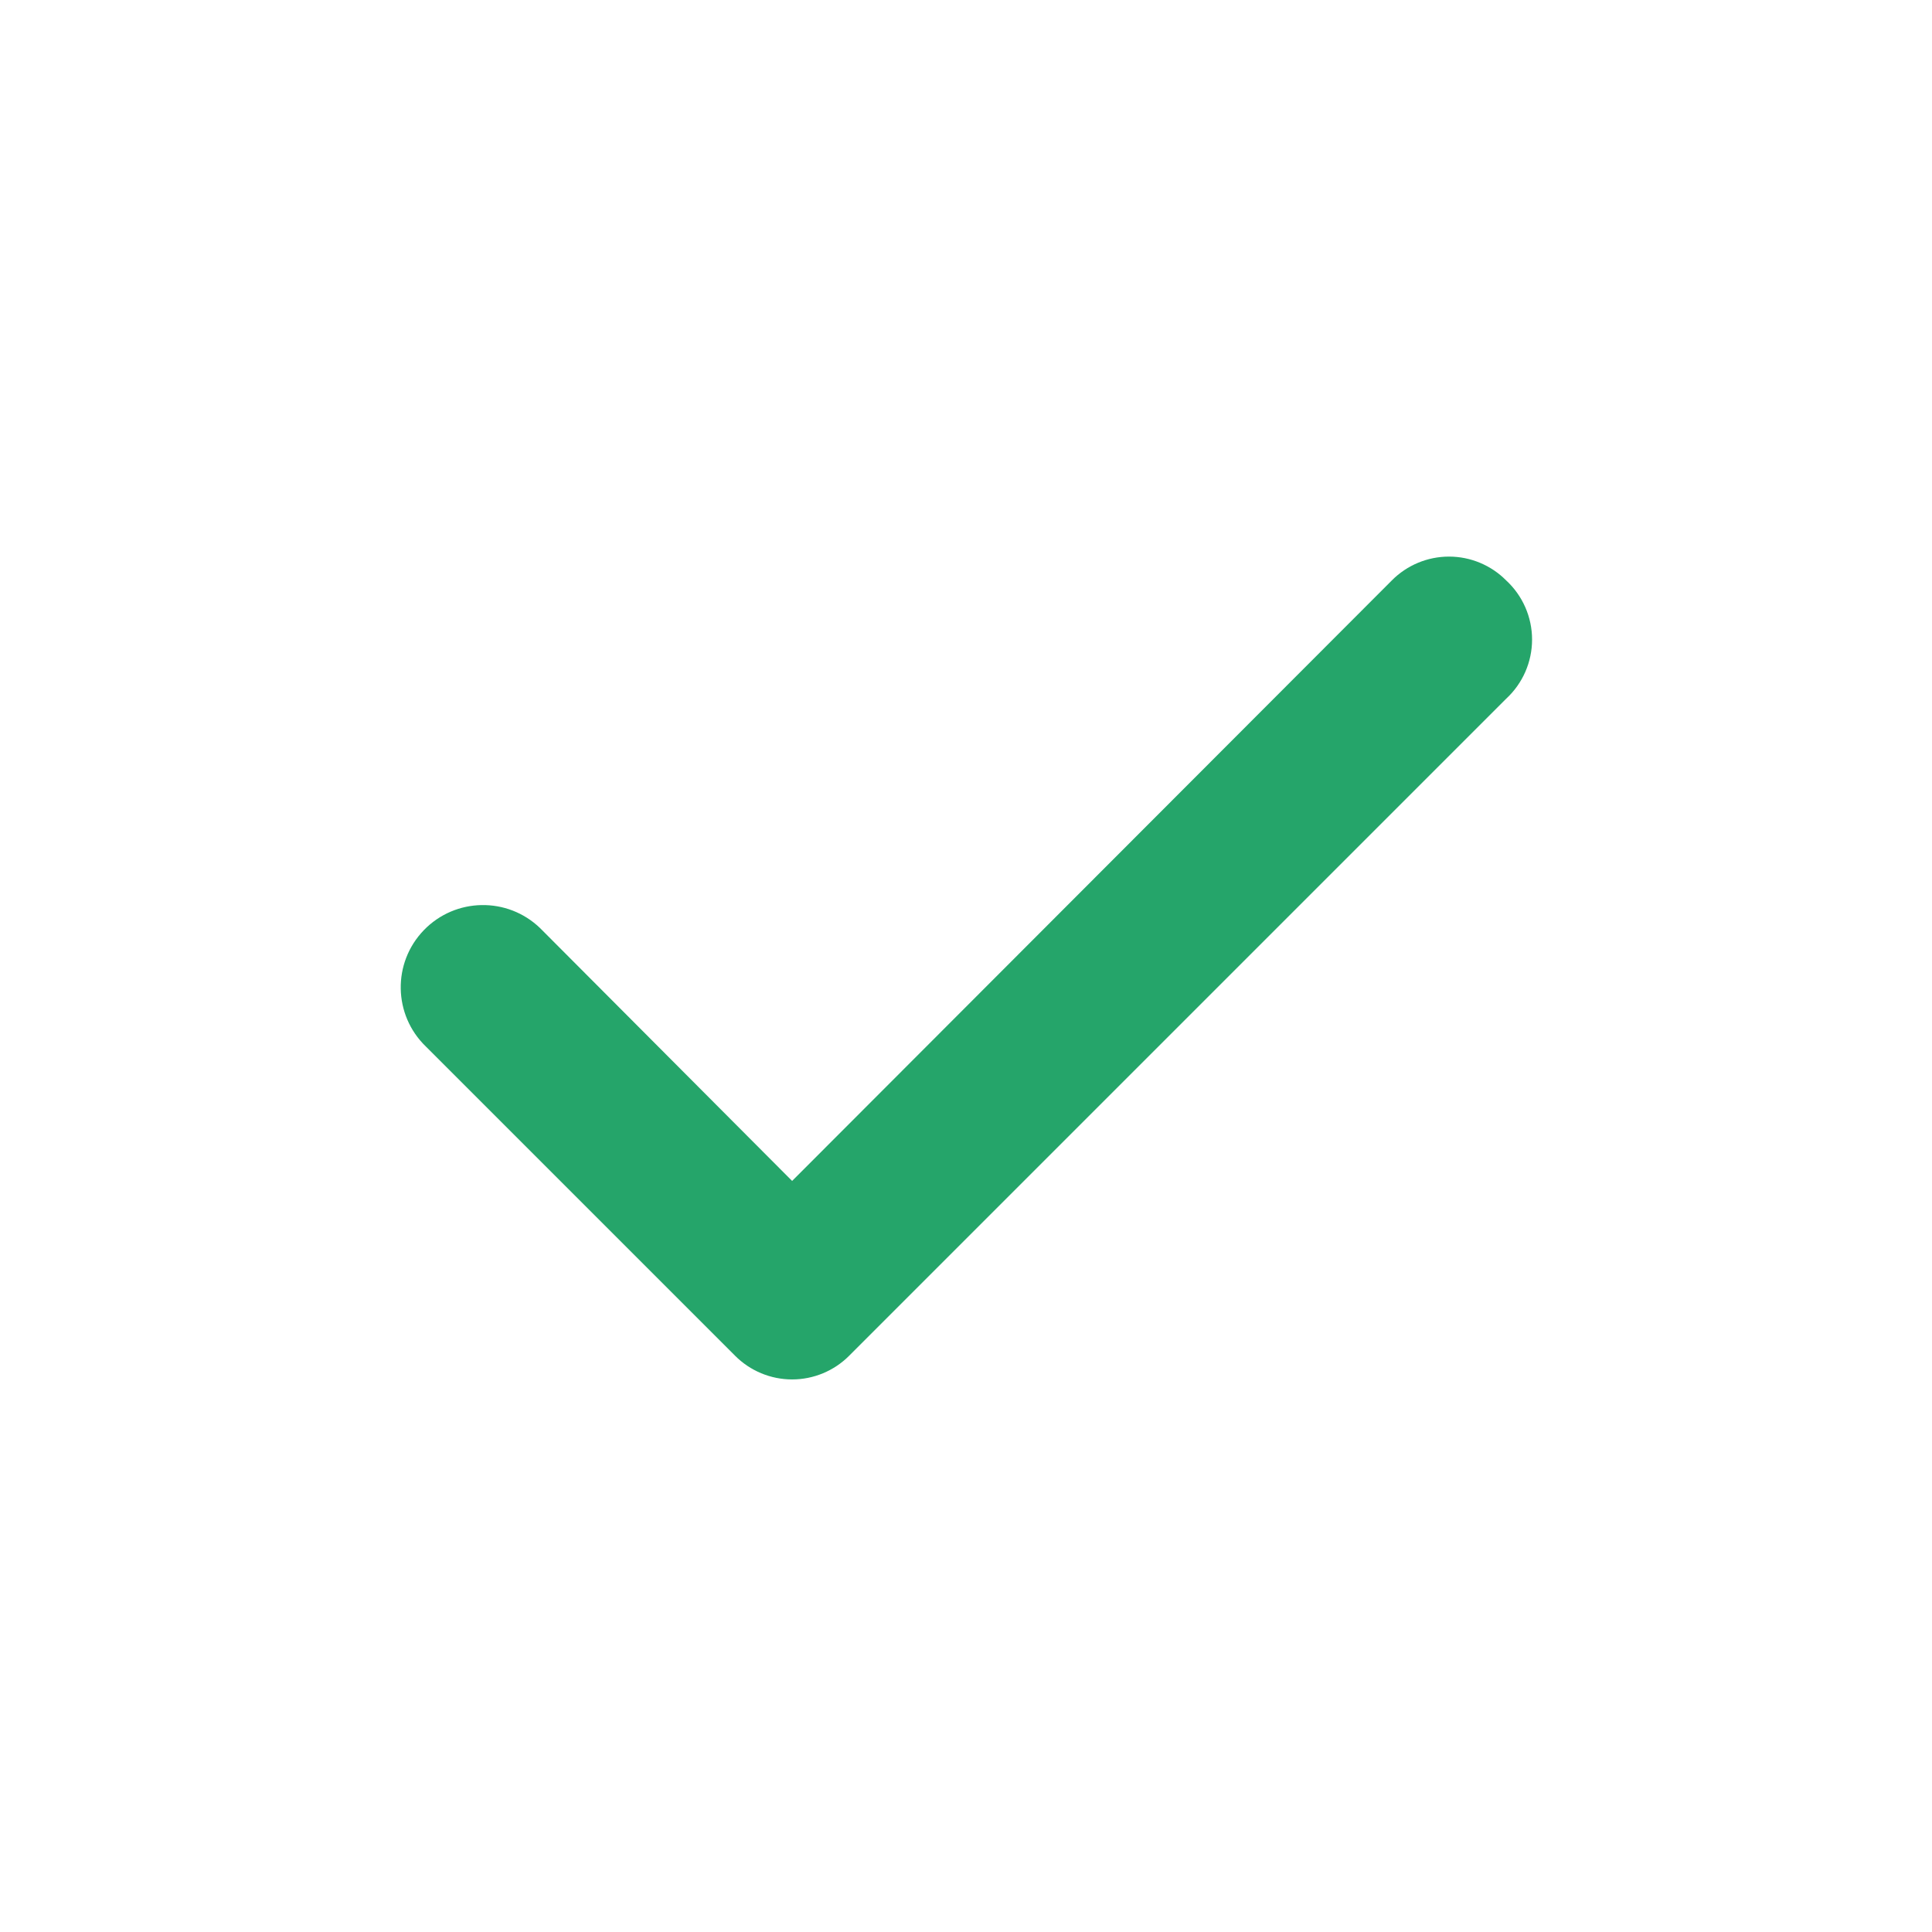
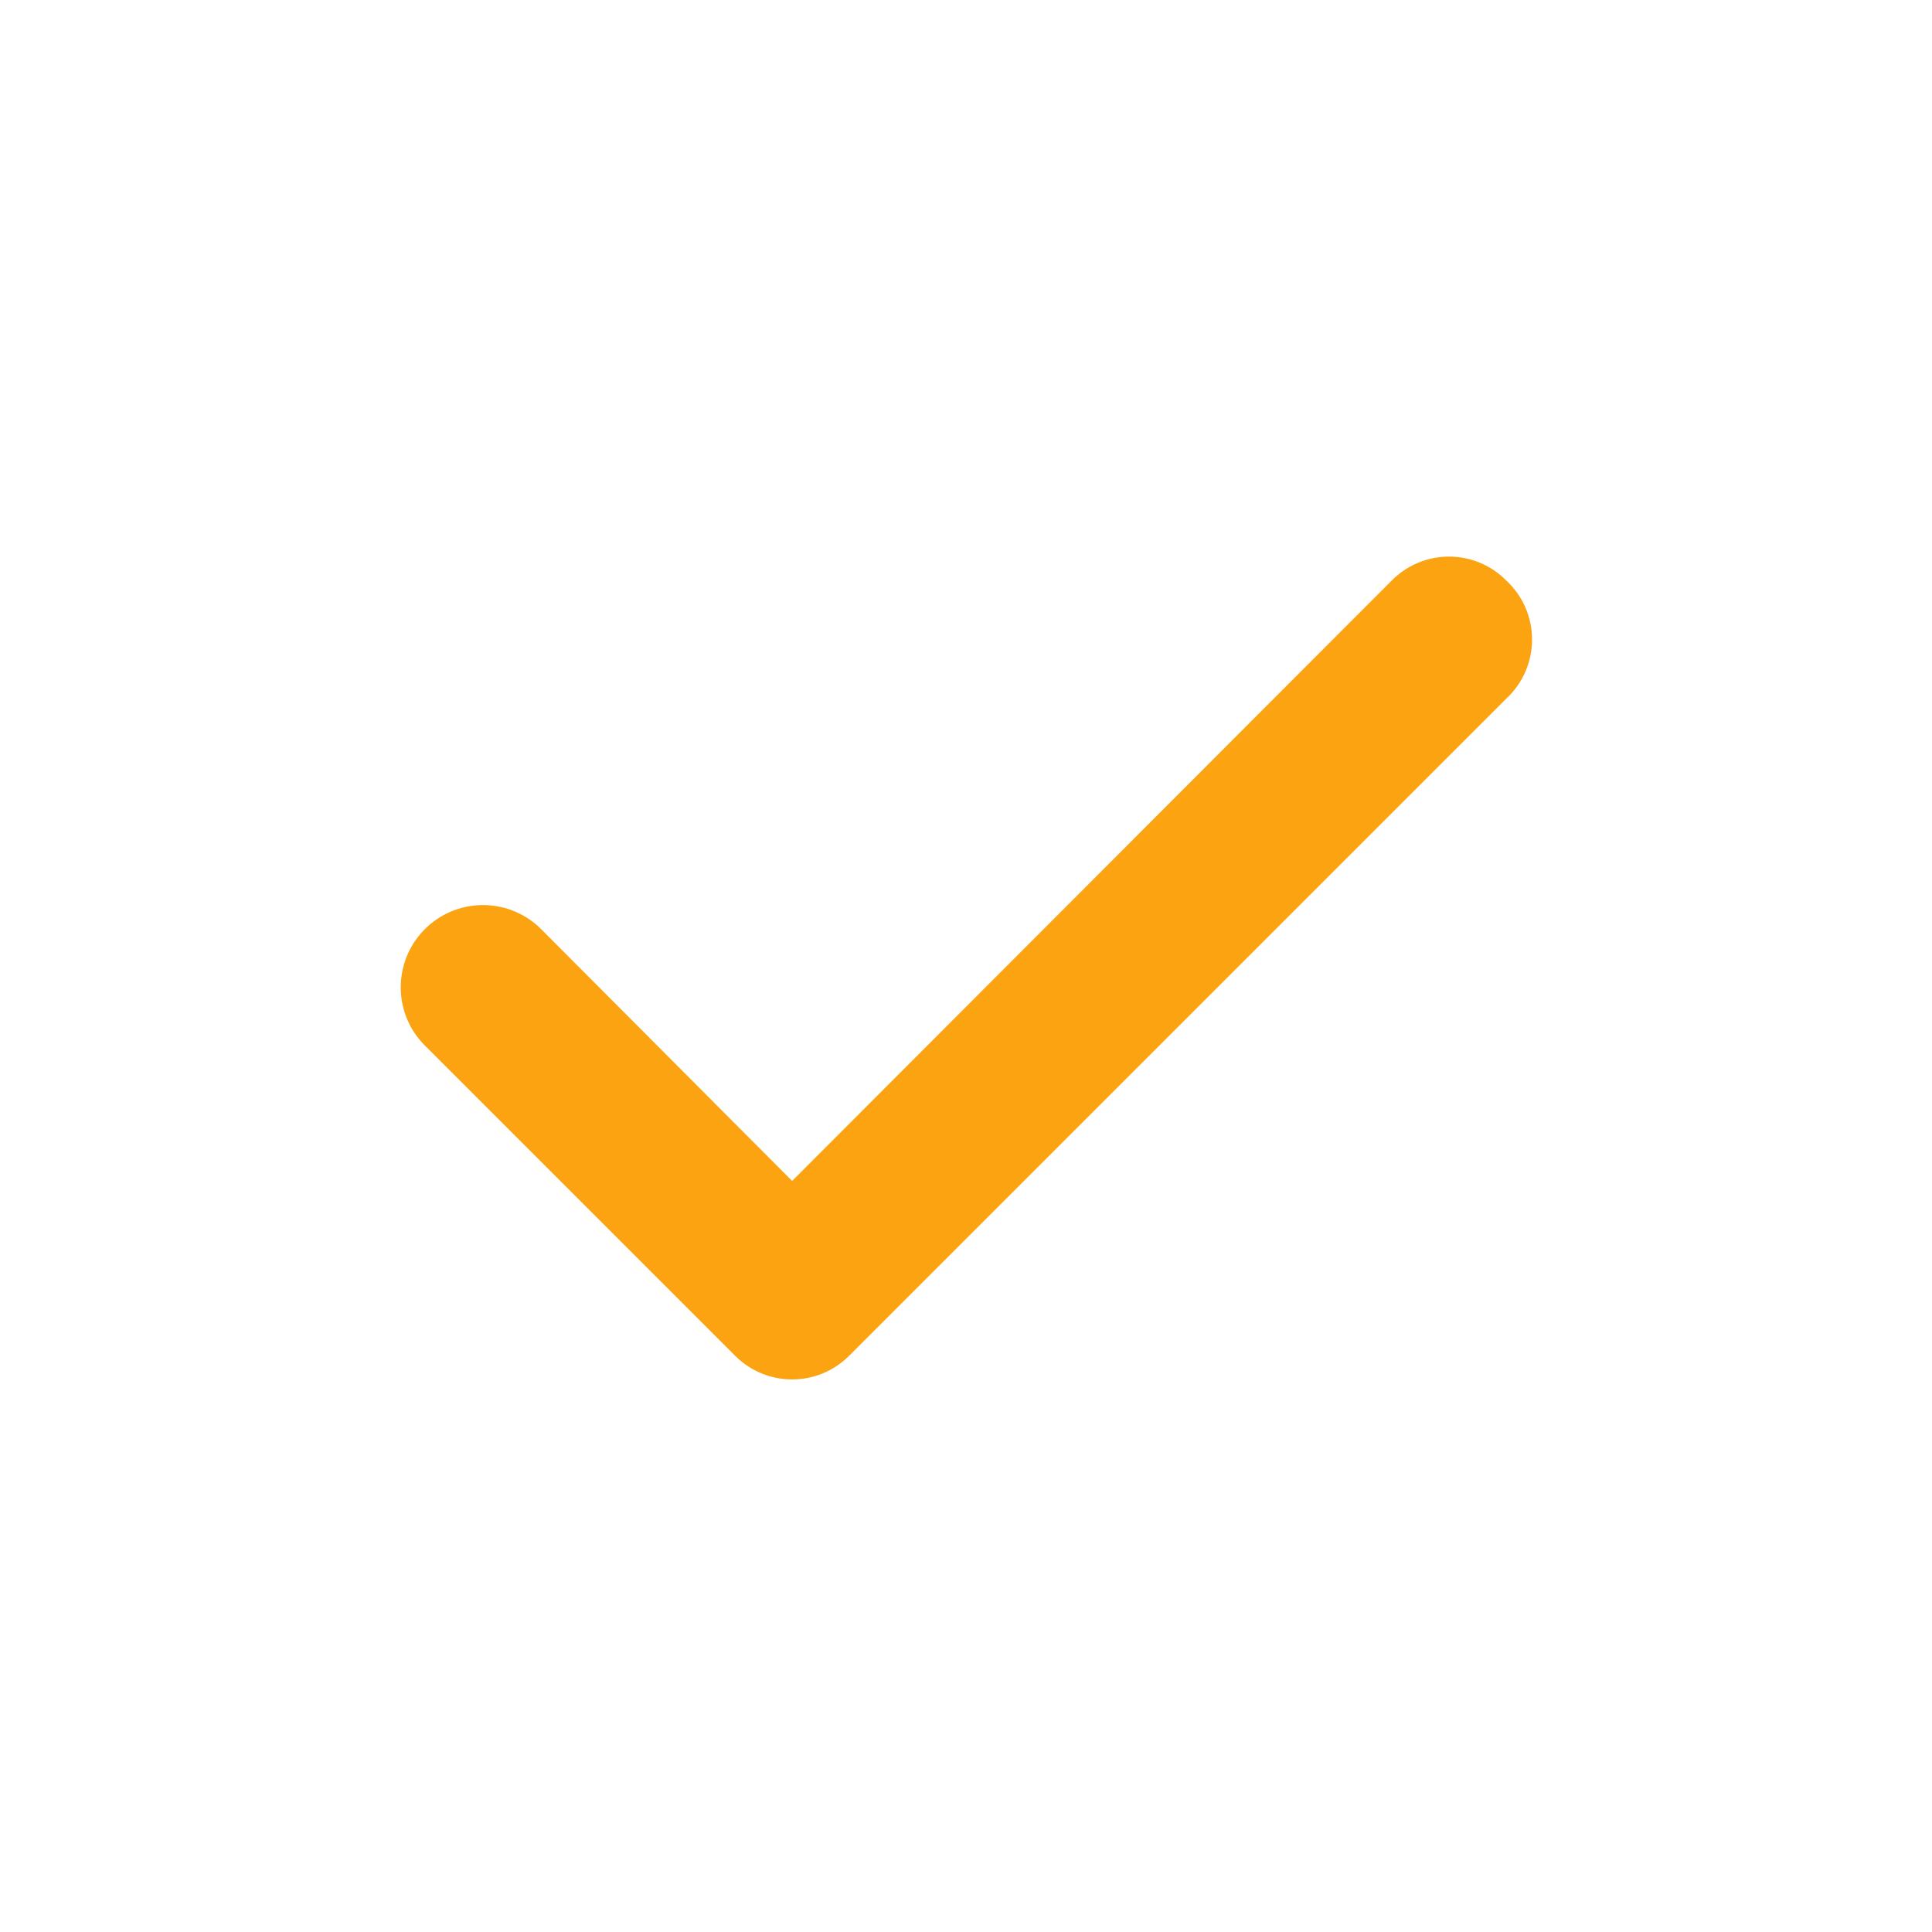
<svg xmlns="http://www.w3.org/2000/svg" viewBox="0 0 24 24">
-   <path fill="#25a56a" d="M18.71,7.21a1,1,0,0,0-1.42,0L9.84,14.67,6.71,11.53A1,1,0,1,0,5.29,13l3.84,3.84a1,1,0,0,0,1.42,0l8.16-8.16A1,1,0,0,0,18.71,7.21Z" />
+   <path fill="#fca311" d="M18.71,7.21a1,1,0,0,0-1.42,0L9.84,14.67,6.71,11.53A1,1,0,1,0,5.29,13l3.84,3.84a1,1,0,0,0,1.42,0l8.16-8.16A1,1,0,0,0,18.71,7.21Z" />
</svg>
